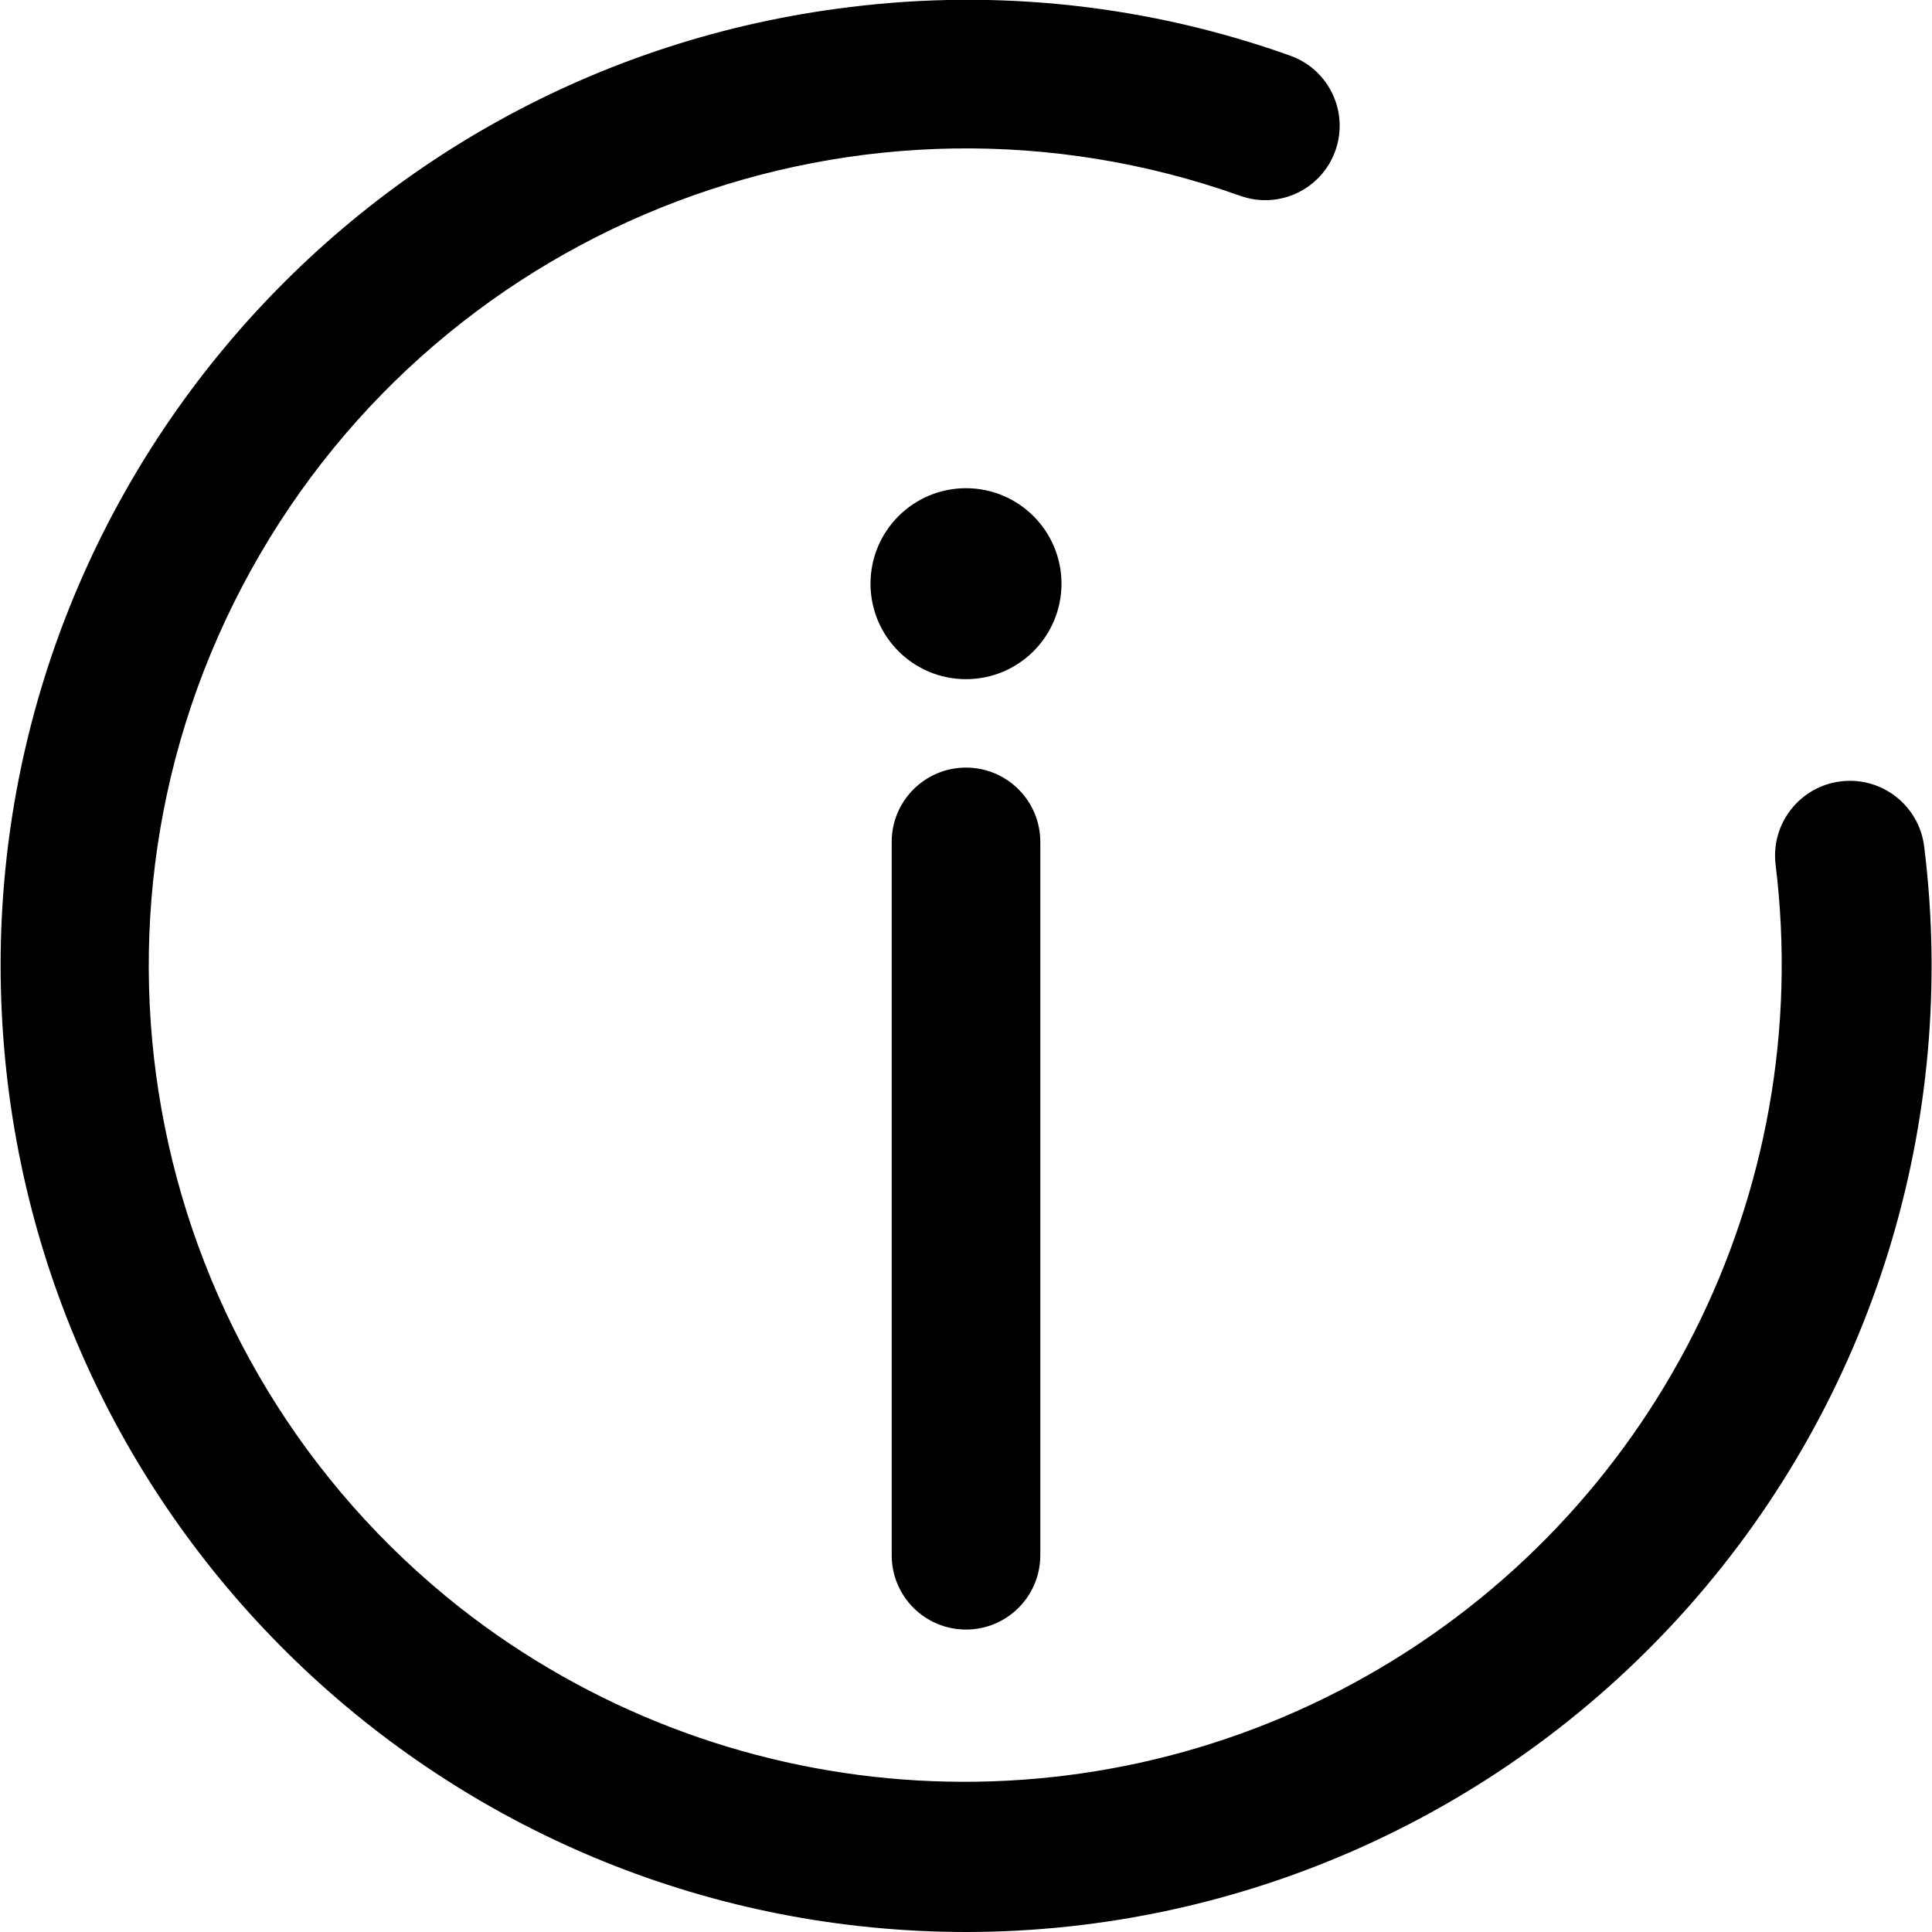
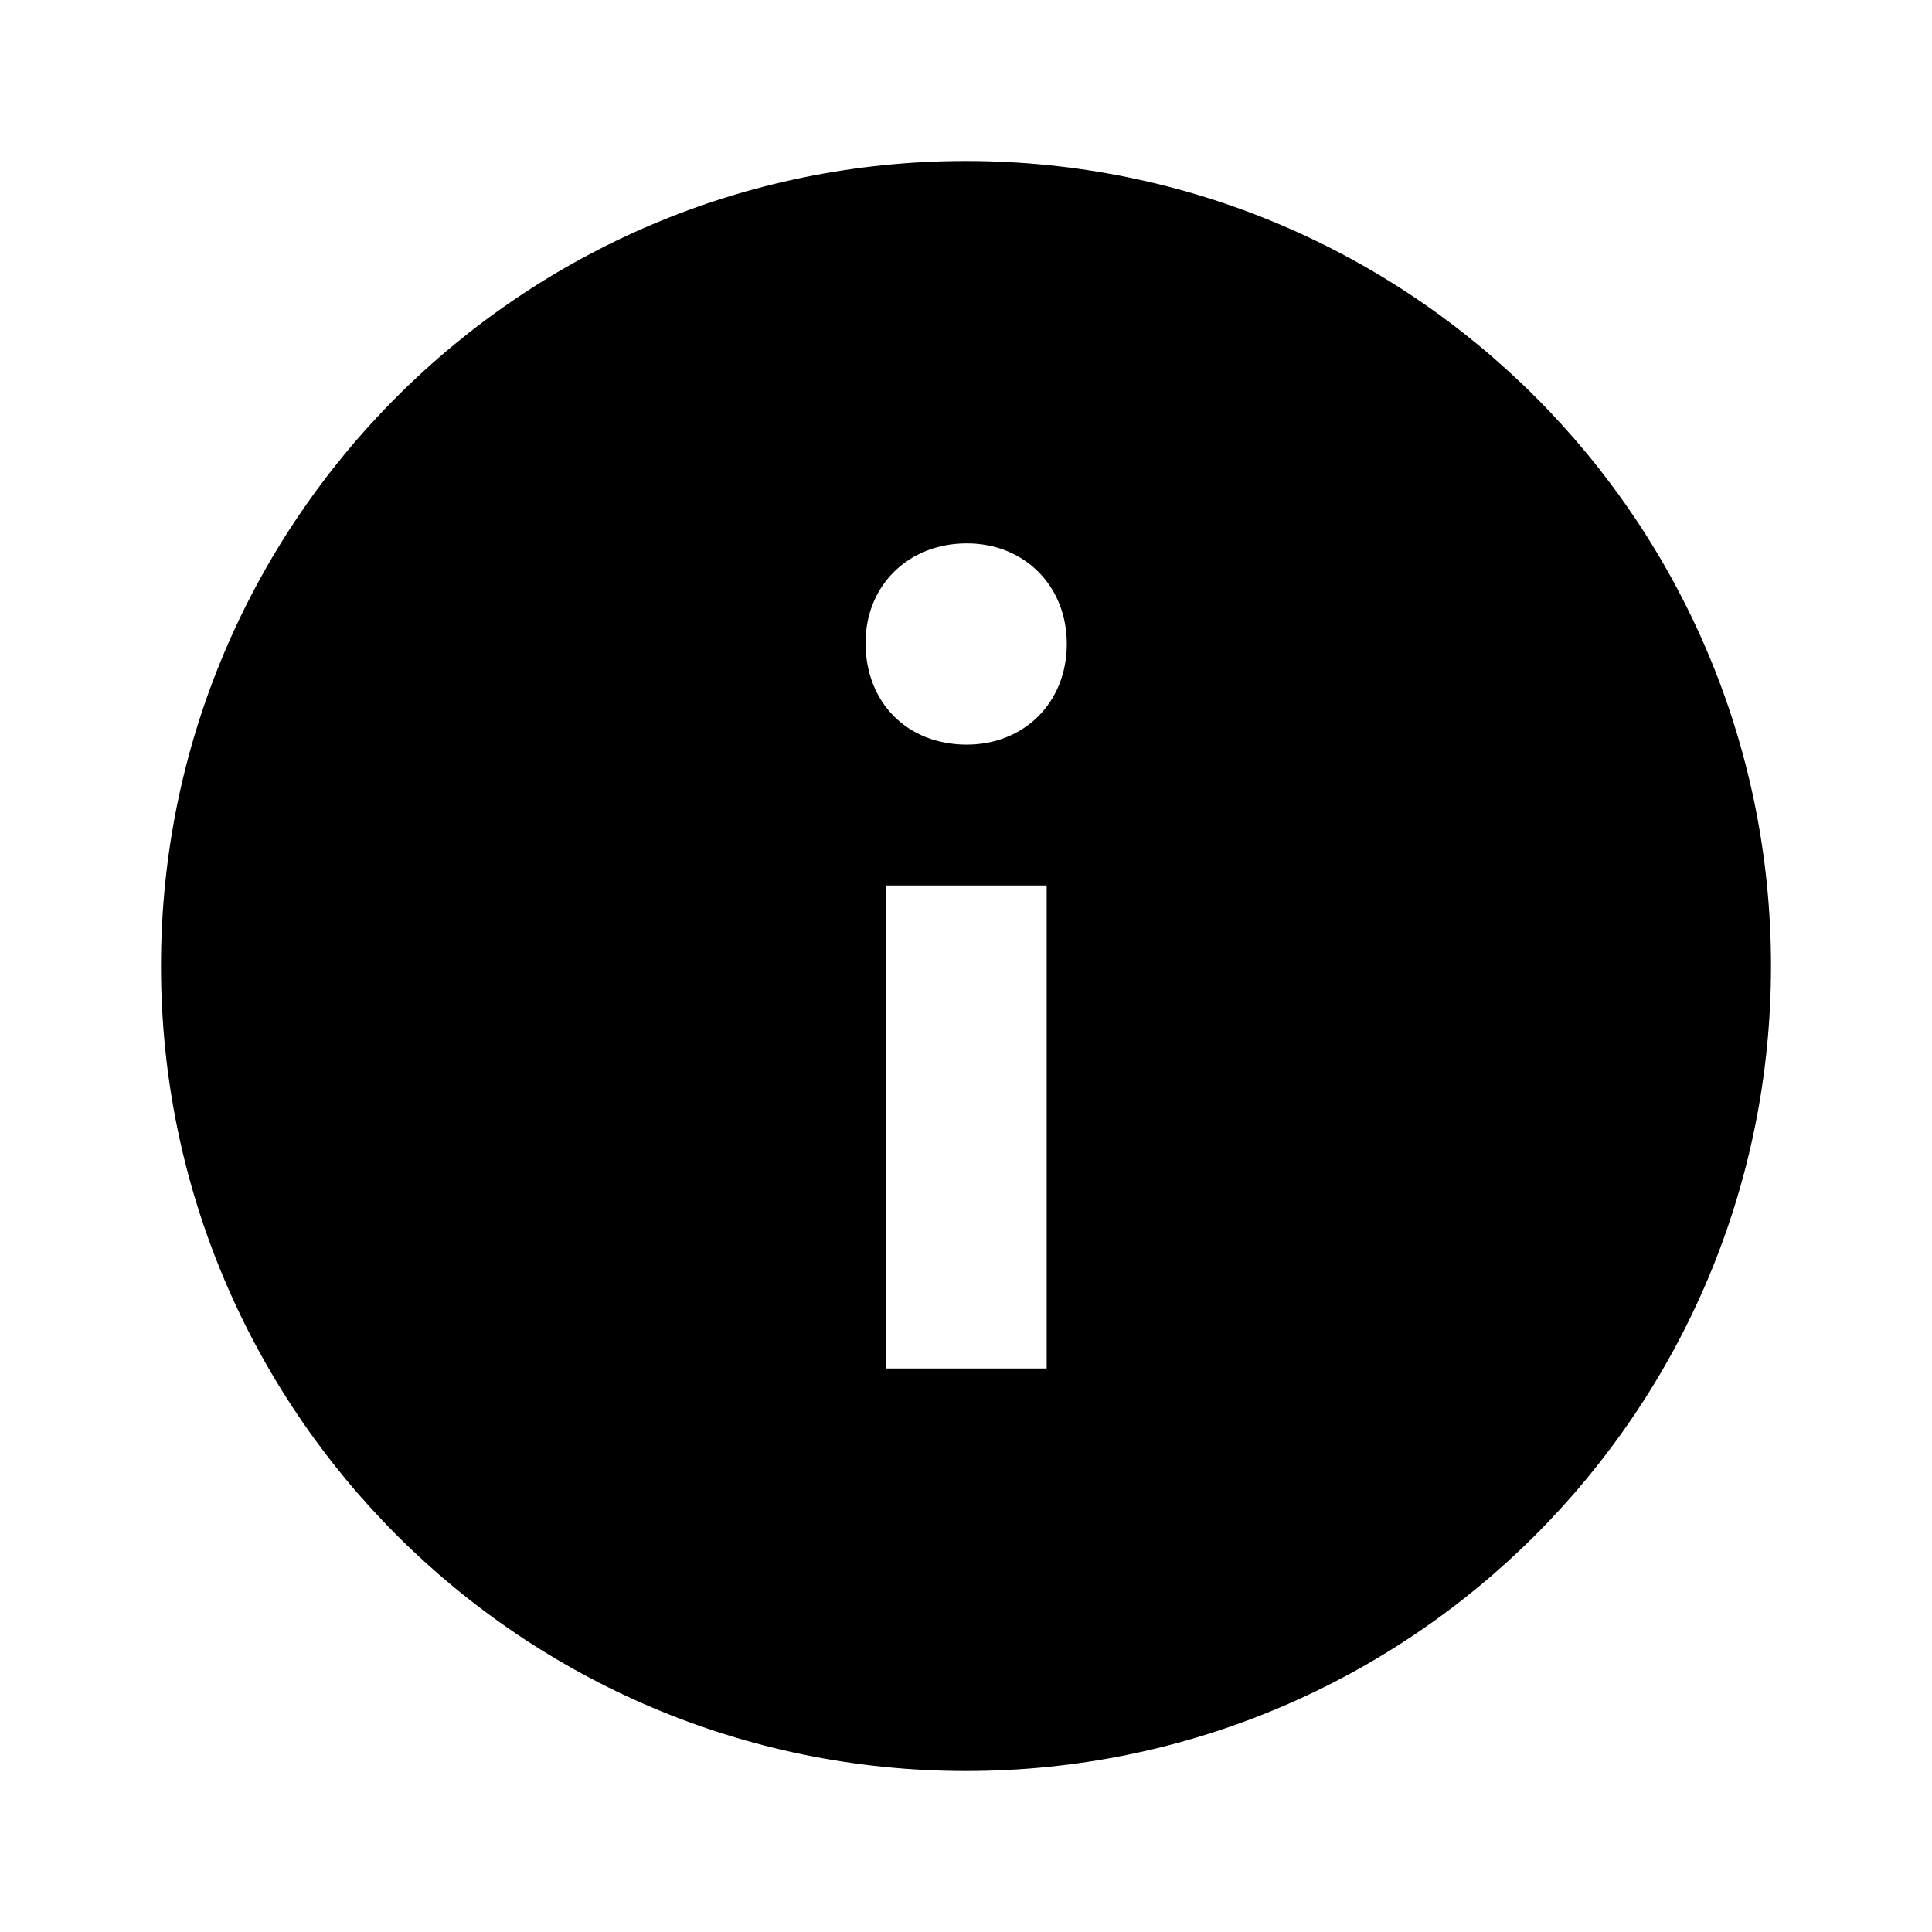
- <svg xmlns="http://www.w3.org/2000/svg" width="52px" height="52px" viewBox="0 0 52 52" data-name="Layer 1" id="Layer_1">
-   <path d="M26,52A26,26,0,0,1,22.88.19,25.78,25.78,0,0,1,34.73,1.5a2,2,0,1,1-1.35,3.77,22,22,0,0,0-21,38,22,22,0,0,0,35.41-20,2,2,0,1,1,4-.48A26,26,0,0,1,26,52Z" />
-   <path d="M26,43.86a2,2,0,0,1-2-2V22.66a2,2,0,1,1,4,0v19.2A2,2,0,0,1,26,43.86Z" />
-   <circle cx="26" cy="15.71" r="2.57" />
+ <svg xmlns="http://www.w3.org/2000/svg" width="800px" height="800px" viewBox="0 0 512 512" version="1.1">
+   <g id="Page-1" stroke="none" stroke-width="1" fill="none" fill-rule="evenodd">
+     <g id="drop" fill="#000000" transform="translate(42.66667, 42.66667)">
+       <path d="M213.333,3.55271368e-14 C331.155,3.55271368e-14 426.667,95.512 426.667,213.333 C426.667,331.154 331.155,426.667 213.333,426.667 C95.513,426.667 3.55271368e-14,331.154 3.55271368e-14,213.333 C3.55271368e-14,95.512 95.513,3.55271368e-14 213.333,3.55271368e-14 Z M234.713,192 L192.047,192 L192.047,320 L234.713,320 L234.713,192 Z M213.55,101.333 C197.996,101.333 186.713,112.554 186.713,127.704 C186.713,143.468 197.699,154.667 213.55,154.667 C228.785,154.667 240.047,143.468 240.047,128 C240.047,112.554 228.785,101.333 213.55,101.333 Z" id="Shape">
+ 
+ </path>
+     </g>
+   </g>
</svg>
